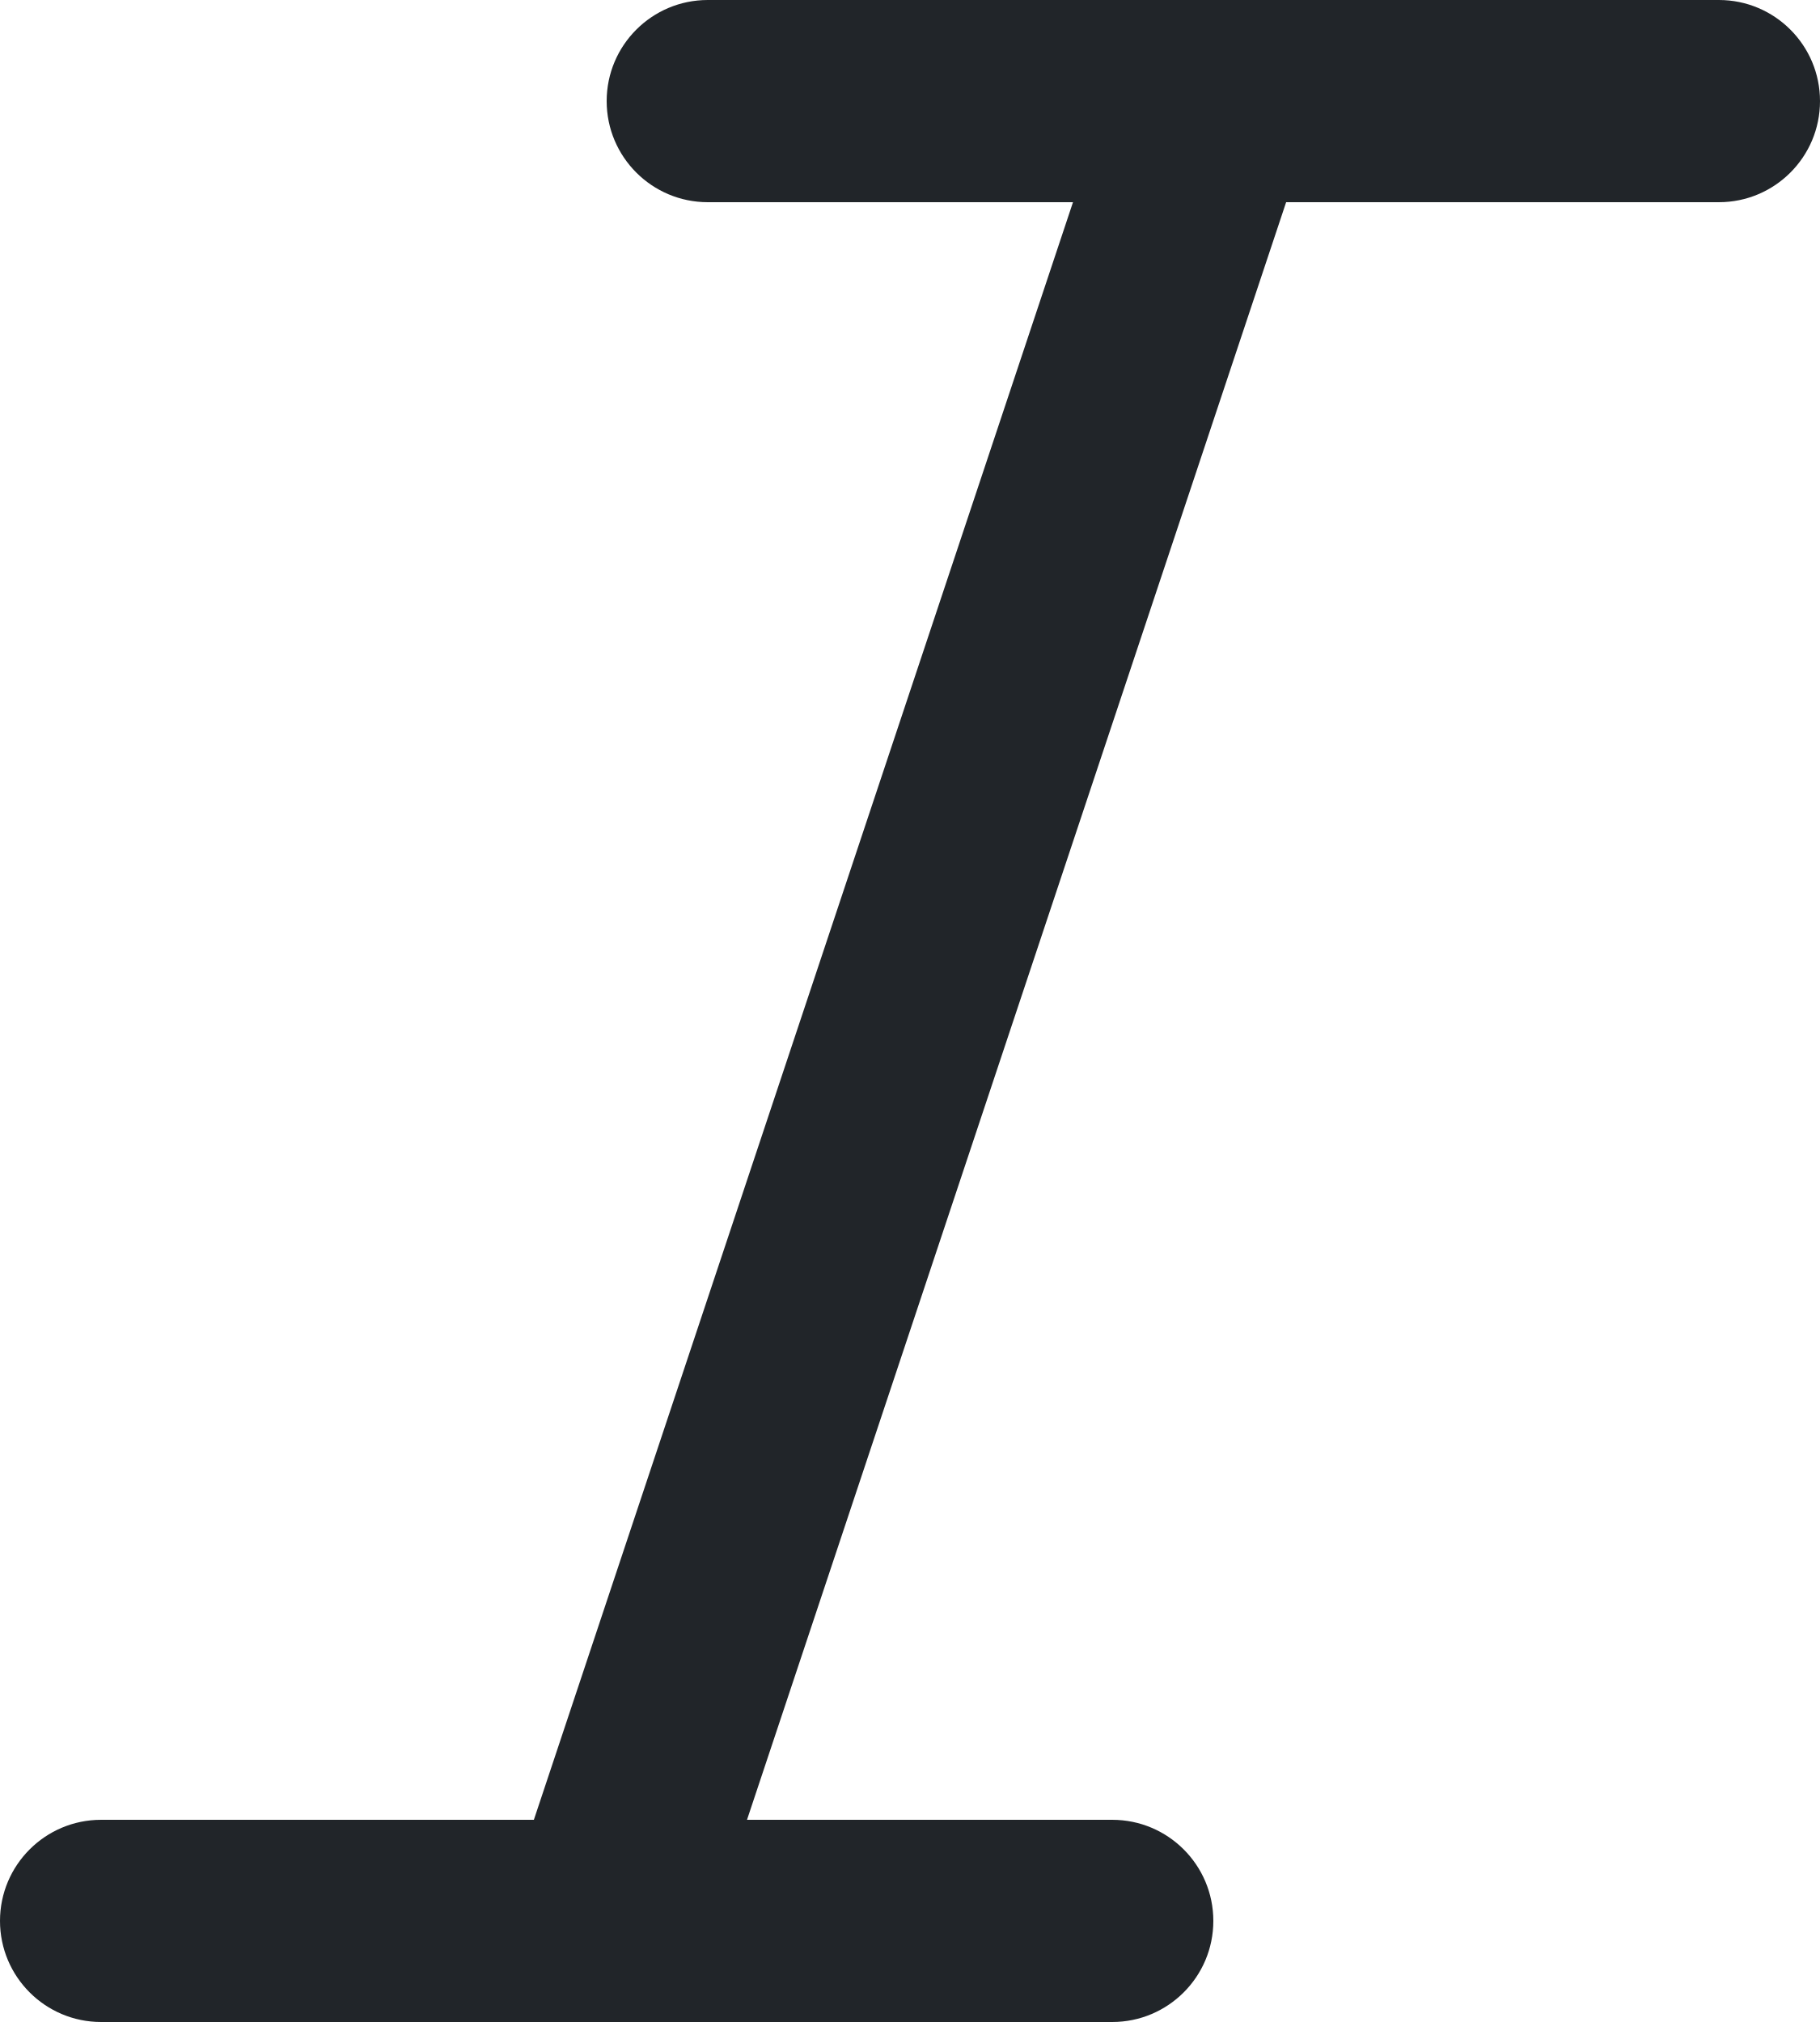
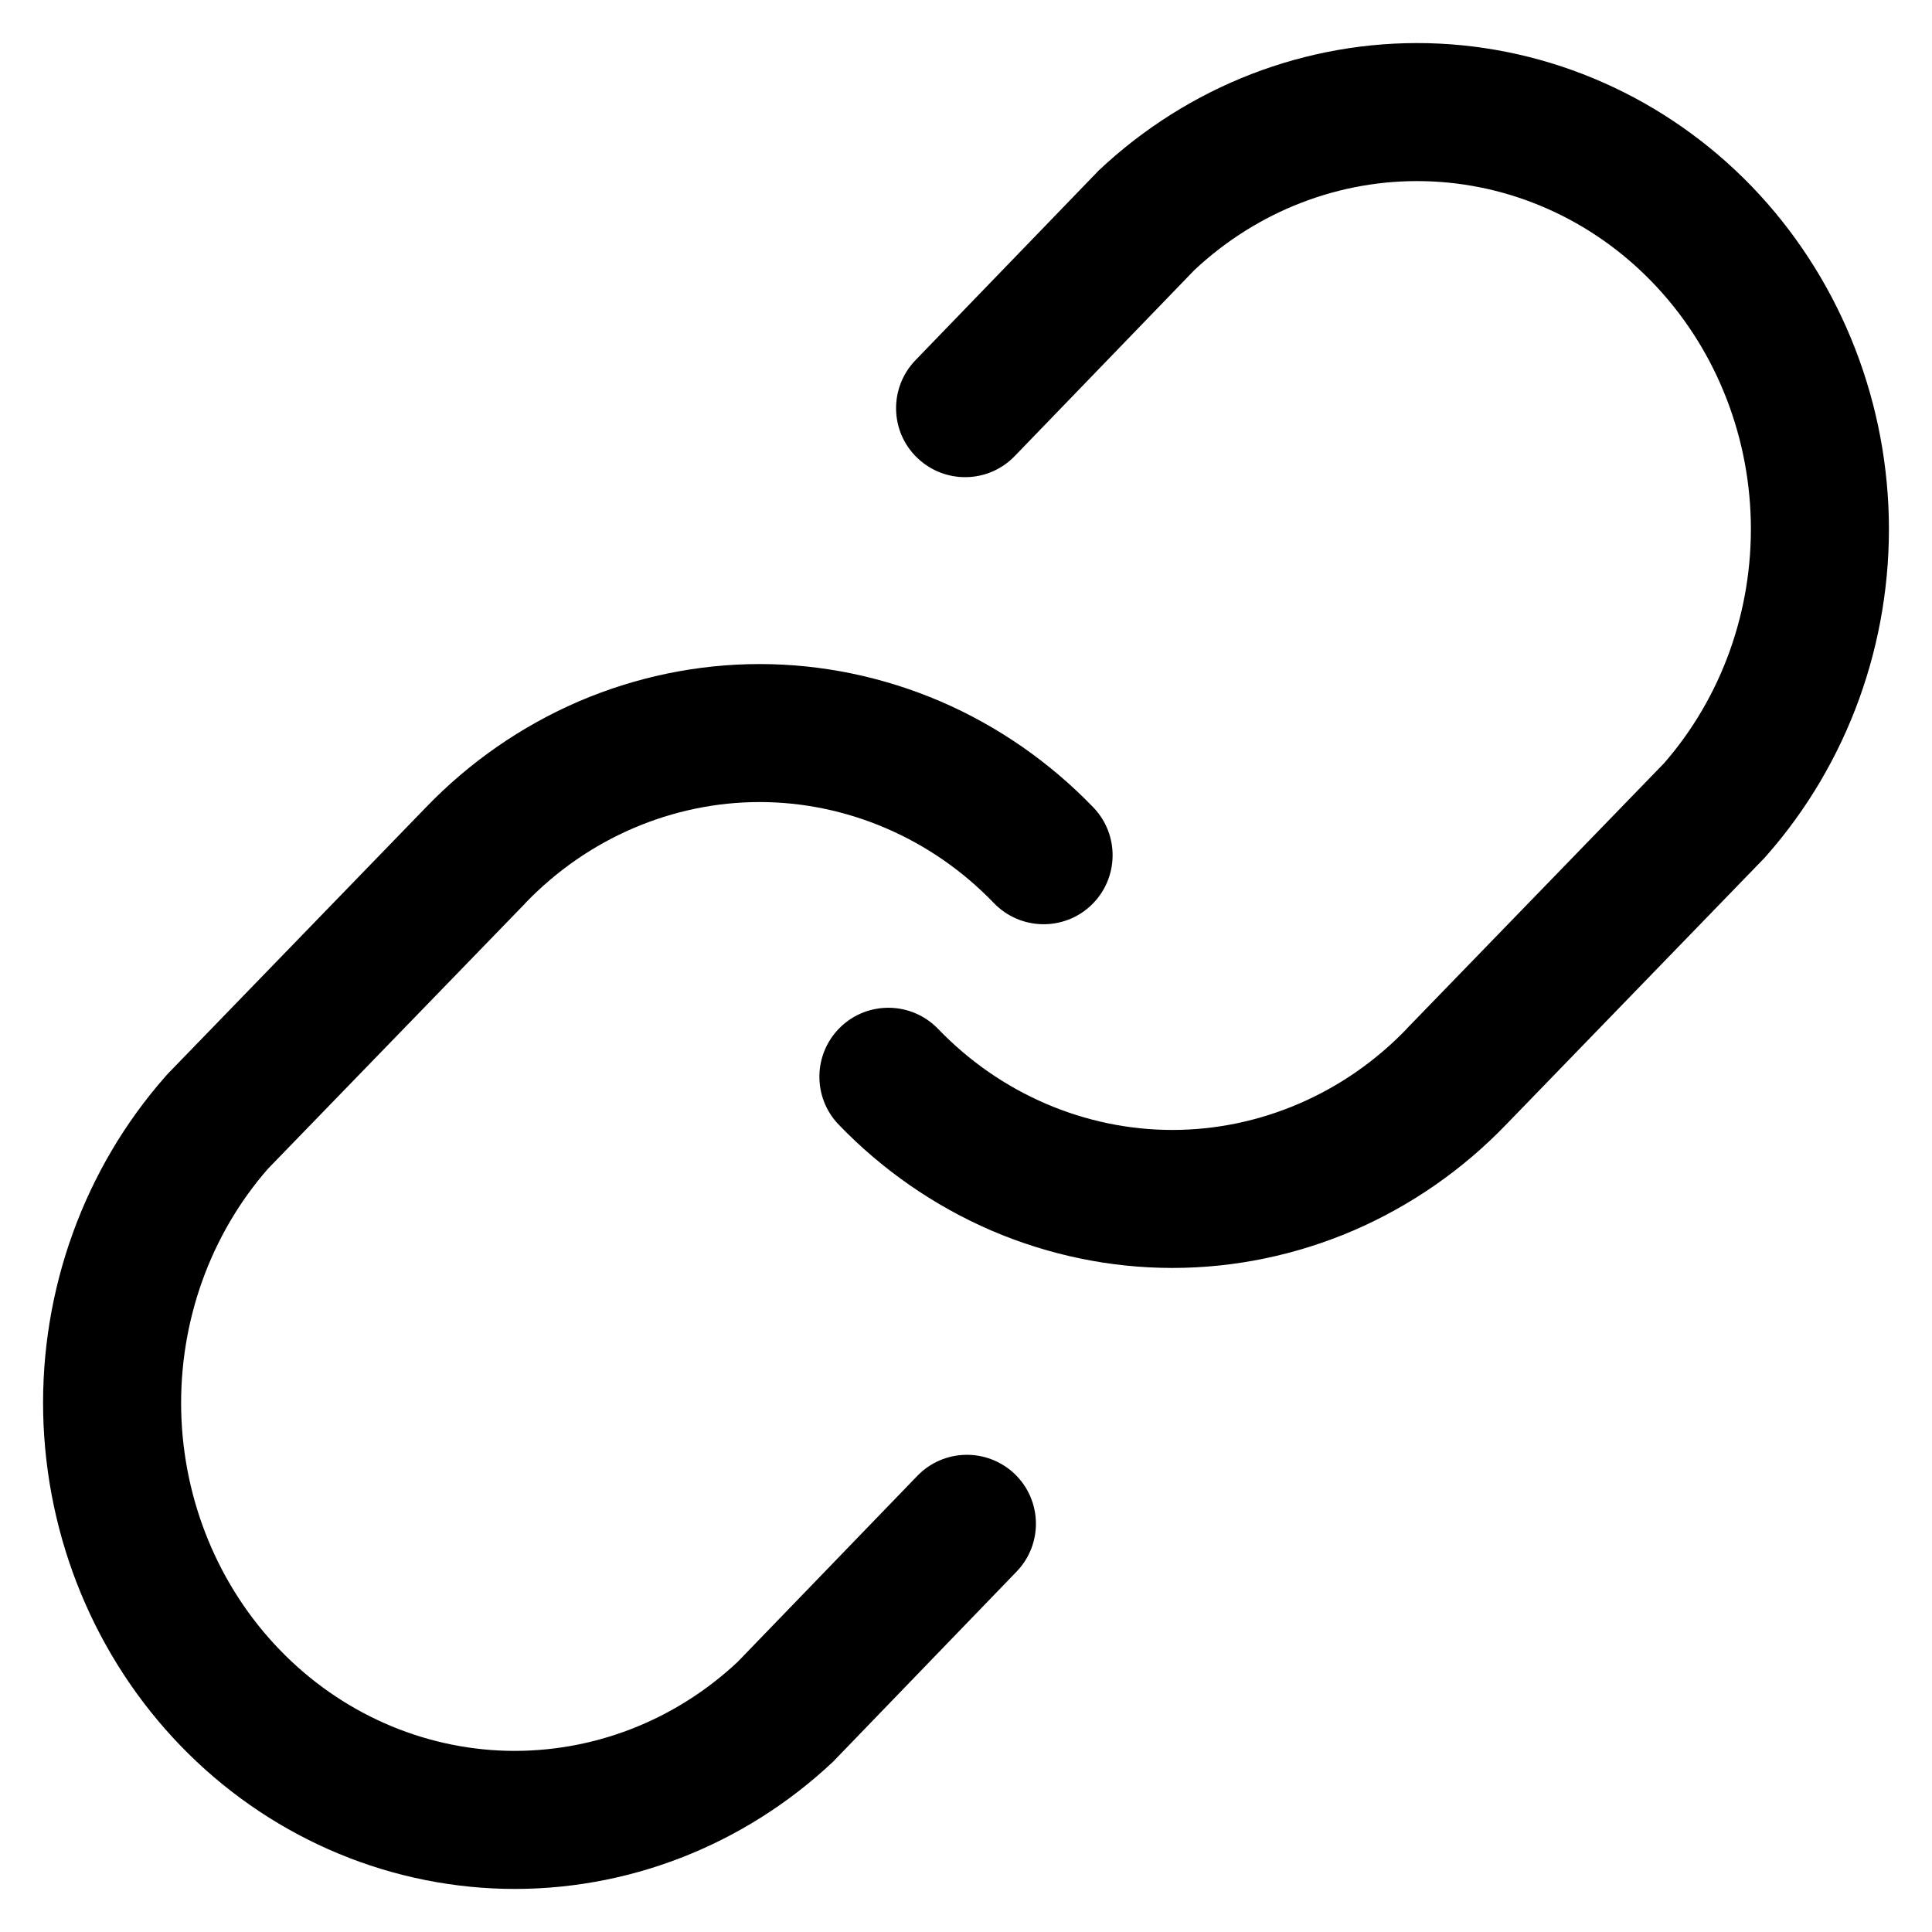
- <svg xmlns="http://www.w3.org/2000/svg" width="9" height="10" viewBox="0 0 9 10" fill="none">
-   <path fill-rule="evenodd" clip-rule="evenodd" d="M5.306 1L2.64 9H0.5C0.224 9 0 9.224 0 9.5C0 9.776 0.224 10 0.5 10H2.984C2.995 10 3.005 10 3.016 10H5.5C5.776 10 6 9.776 6 9.5C6 9.224 5.776 9 5.5 9H3.694L6.36 1H8.5C8.776 1 9 0.776 9 0.5C9 0.224 8.776 0 8.5 0H6C6 0 6 0 6 0H3.5C3.224 0 3 0.224 3 0.5C3 0.776 3.224 1 3.5 1H5.306Z" fill="#212529" />
+ <svg xmlns="http://www.w3.org/2000/svg" width="14" height="14" viewBox="0 0 14 14">
+   <path fill-rule="evenodd" clip-rule="evenodd" d="M7.353 3.305L8.655 1.957C9.114 1.527 9.712 1.298 10.325 1.313C10.941 1.328 11.532 1.588 11.973 2.045C12.415 2.502 12.672 3.122 12.687 3.776C12.701 4.426 12.475 5.053 12.058 5.531L10.194 7.454L10.193 7.456C9.969 7.689 9.703 7.873 9.412 7.998C9.121 8.123 8.81 8.188 8.495 8.188C8.181 8.188 7.87 8.123 7.579 7.998C7.288 7.873 7.022 7.689 6.798 7.456C6.606 7.257 6.29 7.251 6.091 7.442C5.892 7.634 5.886 7.95 6.077 8.149C6.393 8.477 6.769 8.738 7.184 8.917C7.599 9.095 8.045 9.188 8.495 9.188C8.946 9.188 9.392 9.095 9.807 8.917C10.222 8.738 10.598 8.477 10.913 8.15L10.914 8.149L12.785 6.218C12.791 6.212 12.796 6.206 12.801 6.2C13.391 5.53 13.707 4.654 13.687 3.753C13.666 2.853 13.312 1.992 12.693 1.35C12.072 0.708 11.233 0.335 10.349 0.313C9.464 0.292 8.609 0.625 7.96 1.237C7.955 1.243 7.949 1.248 7.944 1.254L6.634 2.61C6.442 2.809 6.447 3.126 6.646 3.317C6.845 3.509 7.161 3.504 7.353 3.305ZM4.588 6.002C4.879 5.877 5.19 5.812 5.505 5.812C5.819 5.812 6.13 5.877 6.421 6.002C6.712 6.127 6.978 6.311 7.202 6.544C7.394 6.743 7.71 6.749 7.909 6.558C8.108 6.366 8.114 6.05 7.923 5.851C7.607 5.523 7.231 5.262 6.816 5.083C6.401 4.905 5.955 4.812 5.505 4.812C5.054 4.812 4.608 4.905 4.193 5.083C3.778 5.262 3.402 5.523 3.087 5.85L3.086 5.851L1.215 7.782C1.209 7.788 1.204 7.794 1.199 7.8C0.609 8.47 0.293 9.346 0.313 10.247C0.334 11.147 0.688 12.008 1.308 12.65C1.928 13.292 2.767 13.665 3.651 13.687C4.536 13.708 5.391 13.375 6.04 12.763C6.045 12.757 6.051 12.752 6.056 12.746L7.366 11.389C7.558 11.191 7.553 10.874 7.354 10.682C7.155 10.491 6.839 10.496 6.647 10.695L5.345 12.043C4.886 12.473 4.288 12.701 3.675 12.687C3.059 12.672 2.468 12.412 2.027 11.955C1.585 11.498 1.328 10.878 1.313 10.224C1.299 9.574 1.525 8.946 1.942 8.469L3.806 6.546L3.807 6.544C4.031 6.311 4.297 6.127 4.588 6.002Z" />
</svg>
